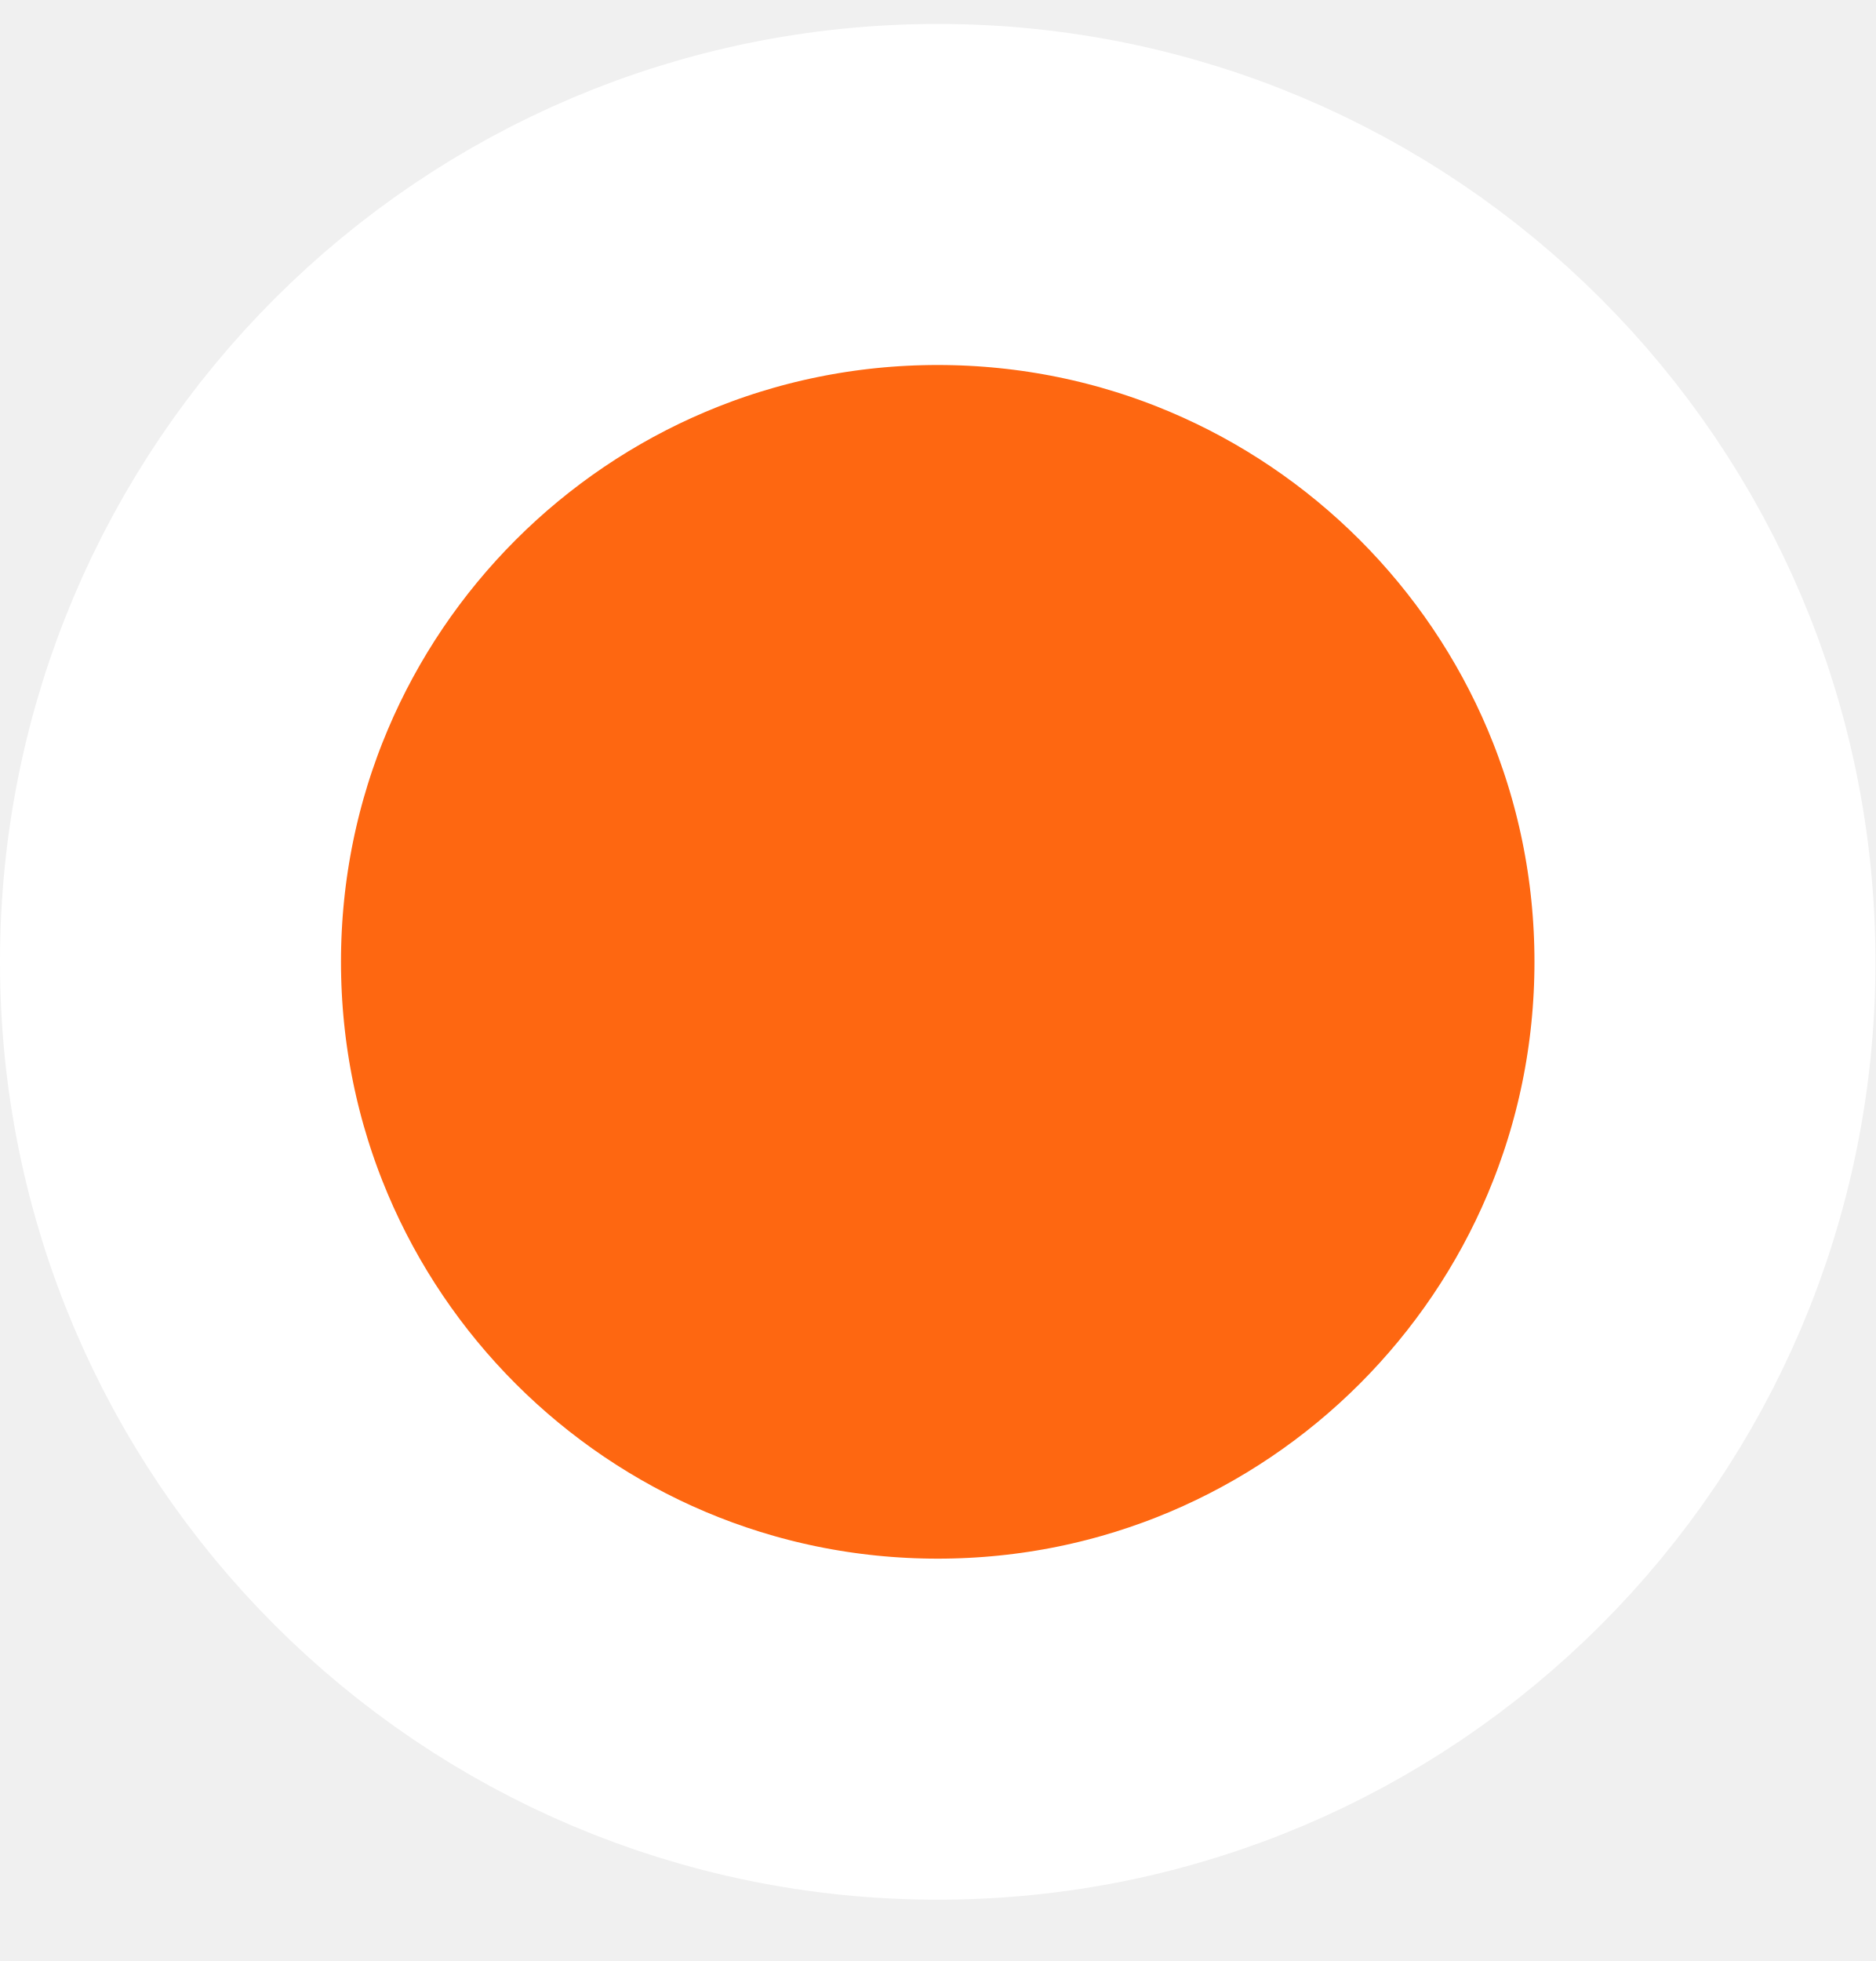
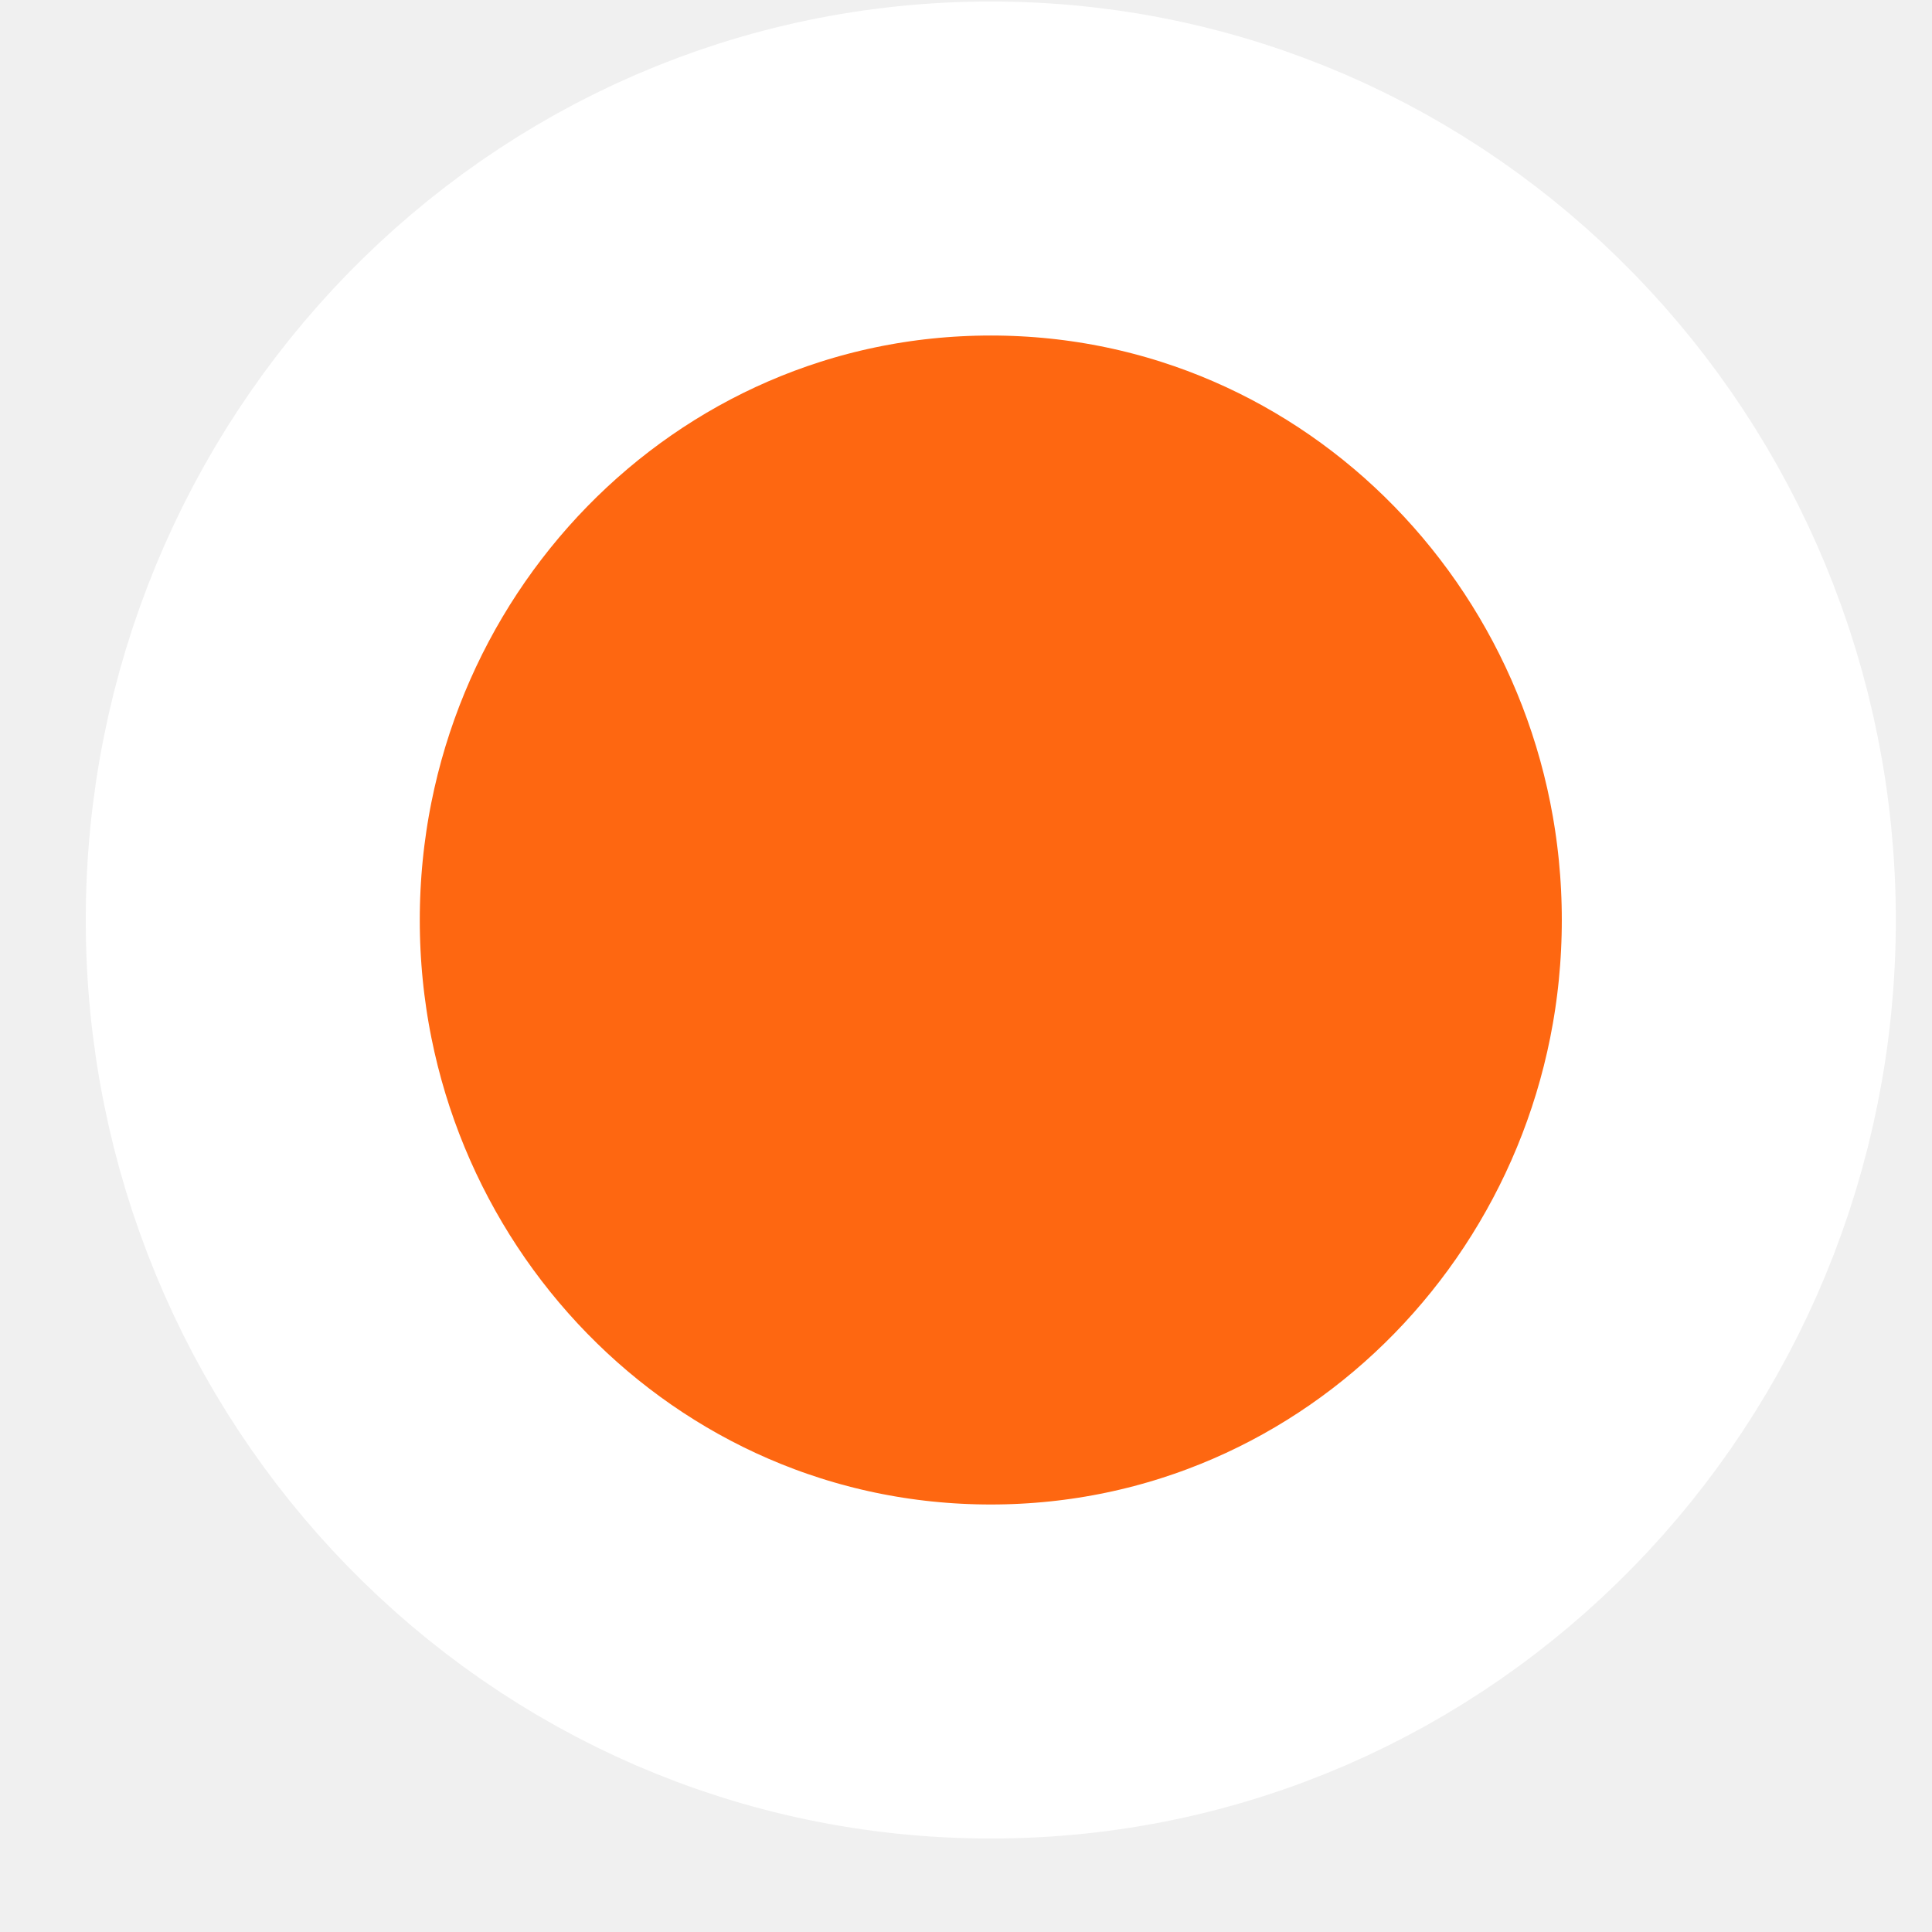
- <svg xmlns="http://www.w3.org/2000/svg" width="22" height="23" viewBox="0 0 22 23" fill="none">
-   <path d="M11 20.281C15.97 20.281 20 16.252 20 11.281C20 6.311 15.97 2.281 11 2.281C6.029 2.281 2 6.311 2 11.281C2 16.252 6.029 20.281 11 20.281Z" fill="#FE6711" stroke="white" stroke-width="4" />
+ <svg xmlns="http://www.w3.org/2000/svg" width="18" height="18" viewBox="0 0 18 18" fill="none">
+   <path d="M9.231 15.573C13.062 15.573 16.107 12.404 16.107 8.572C16.107 4.739 13.062 1.57 9.231 1.57C5.399 1.57 2.355 4.739 2.355 8.572C2.355 12.404 5.399 15.573 9.231 15.573Z" fill="#FE6711" stroke="white" stroke-width="3.112" />
</svg>
